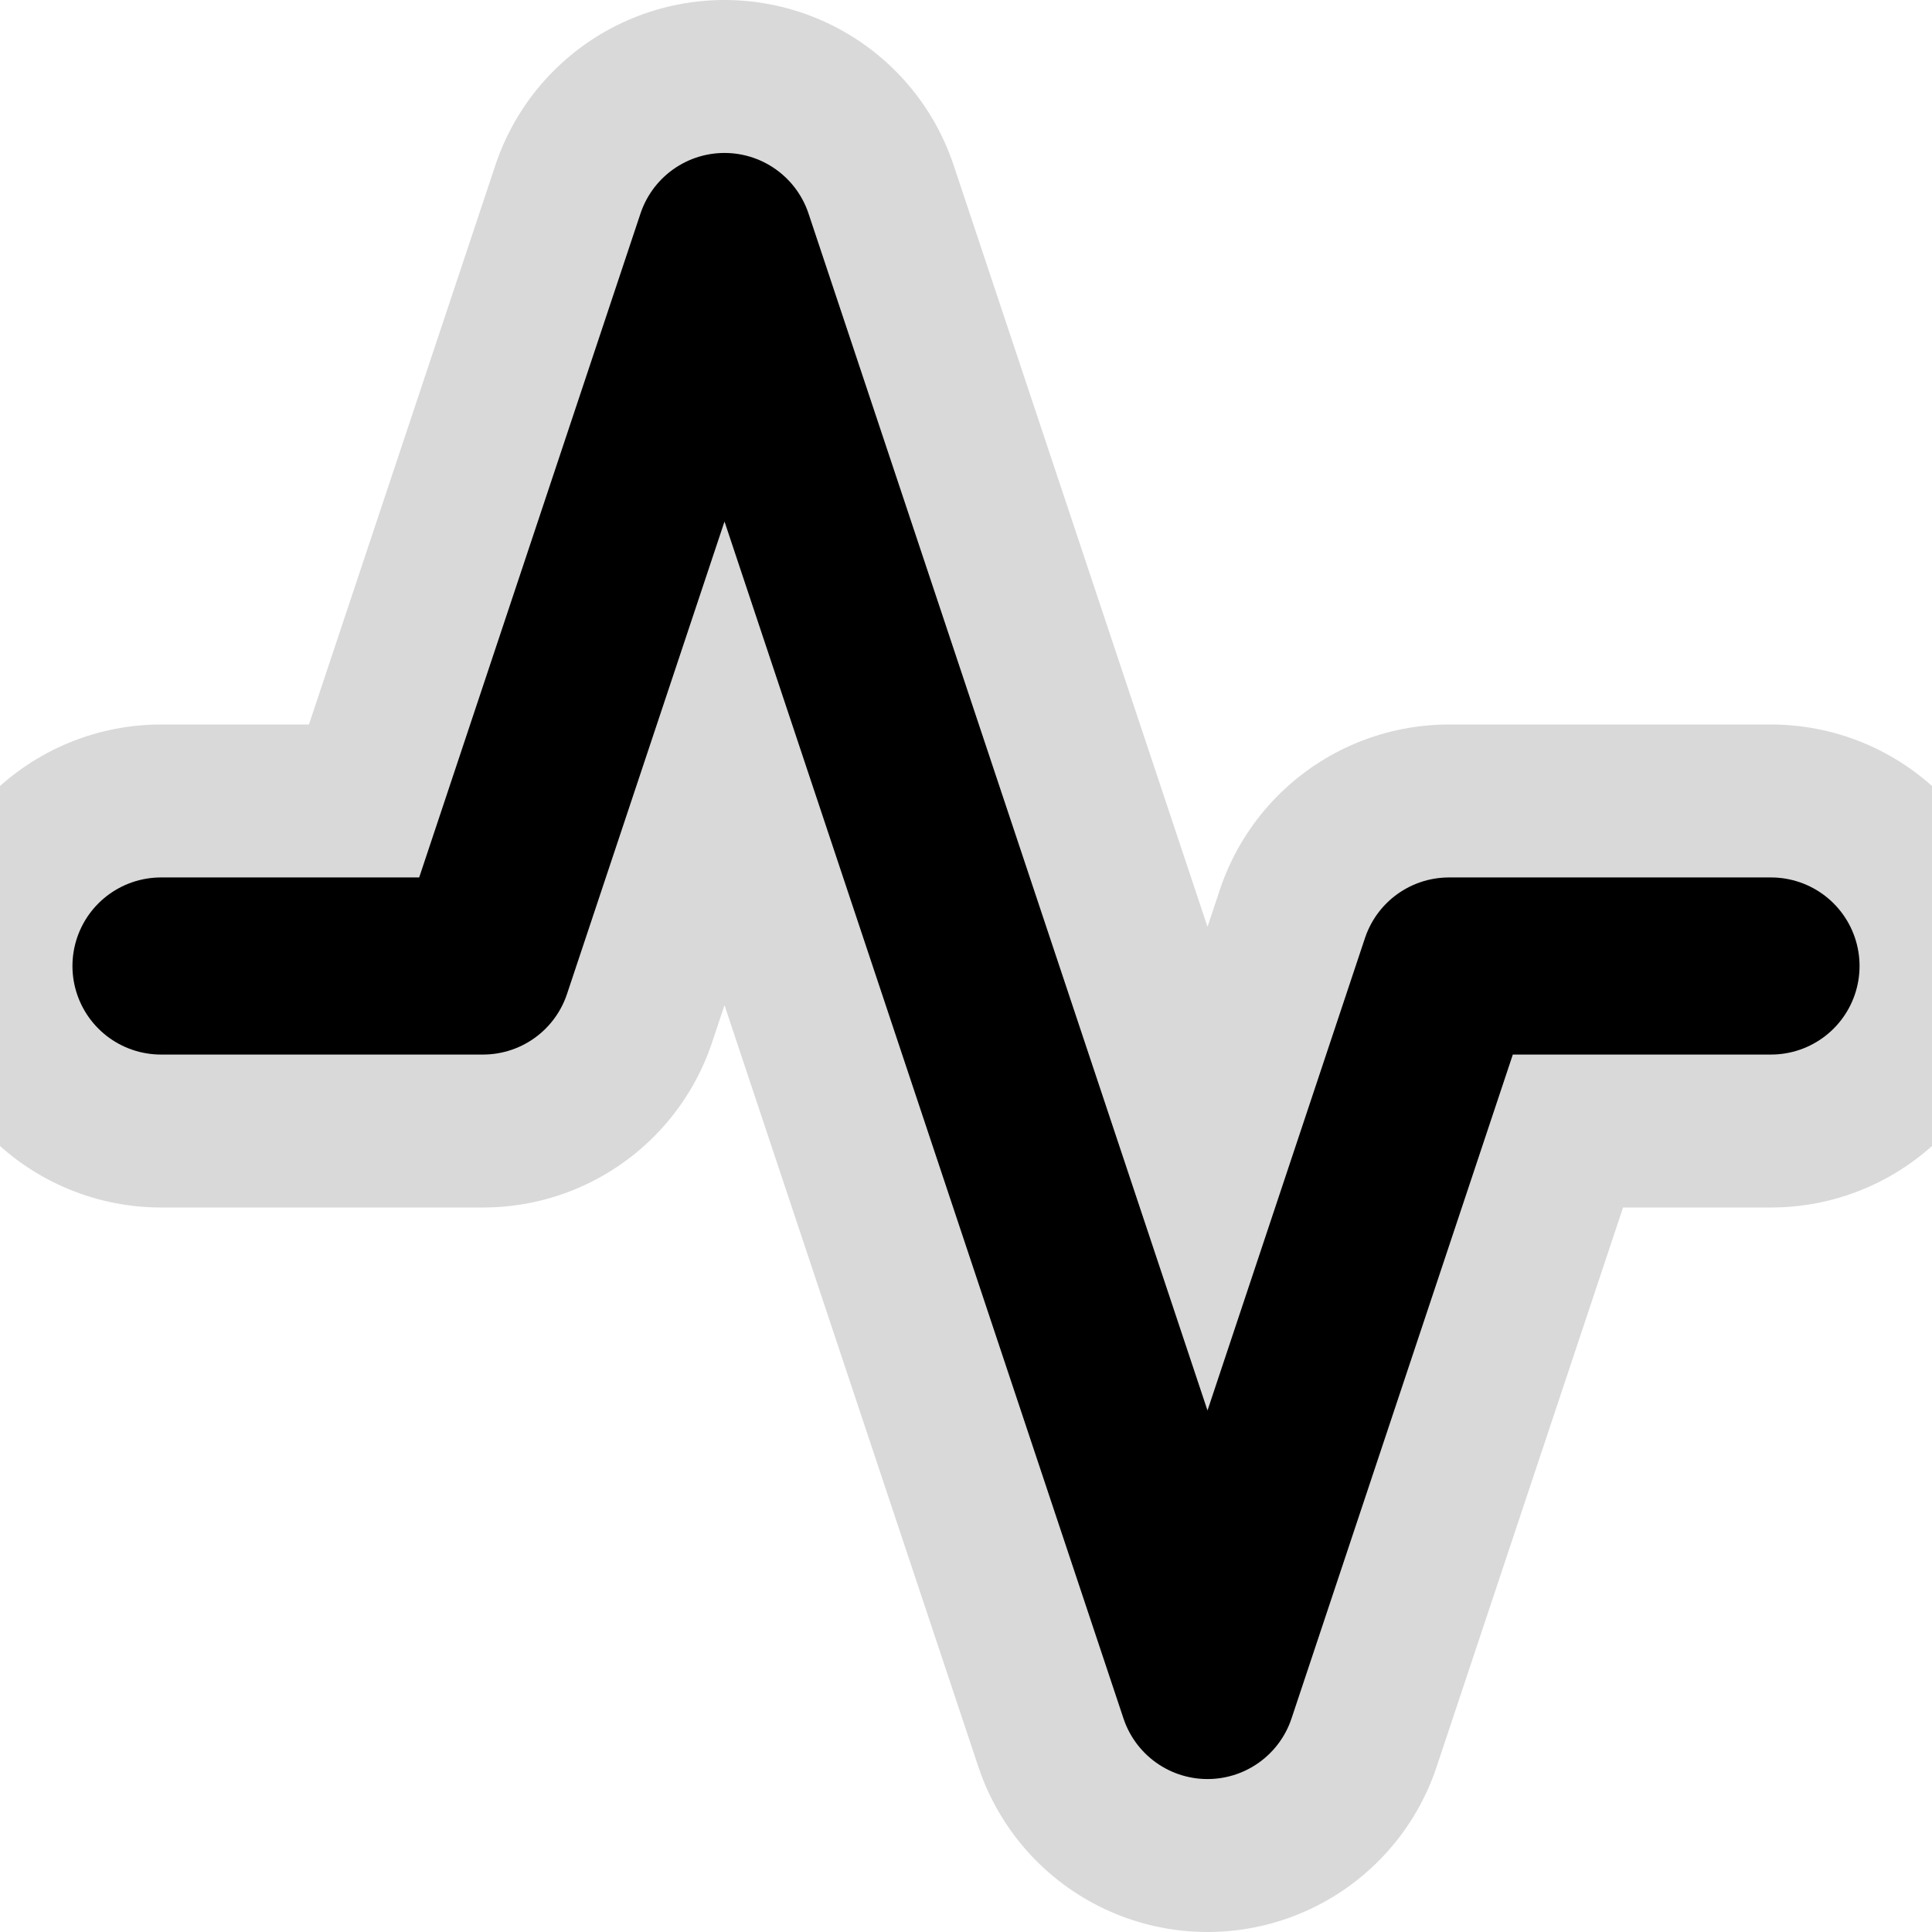
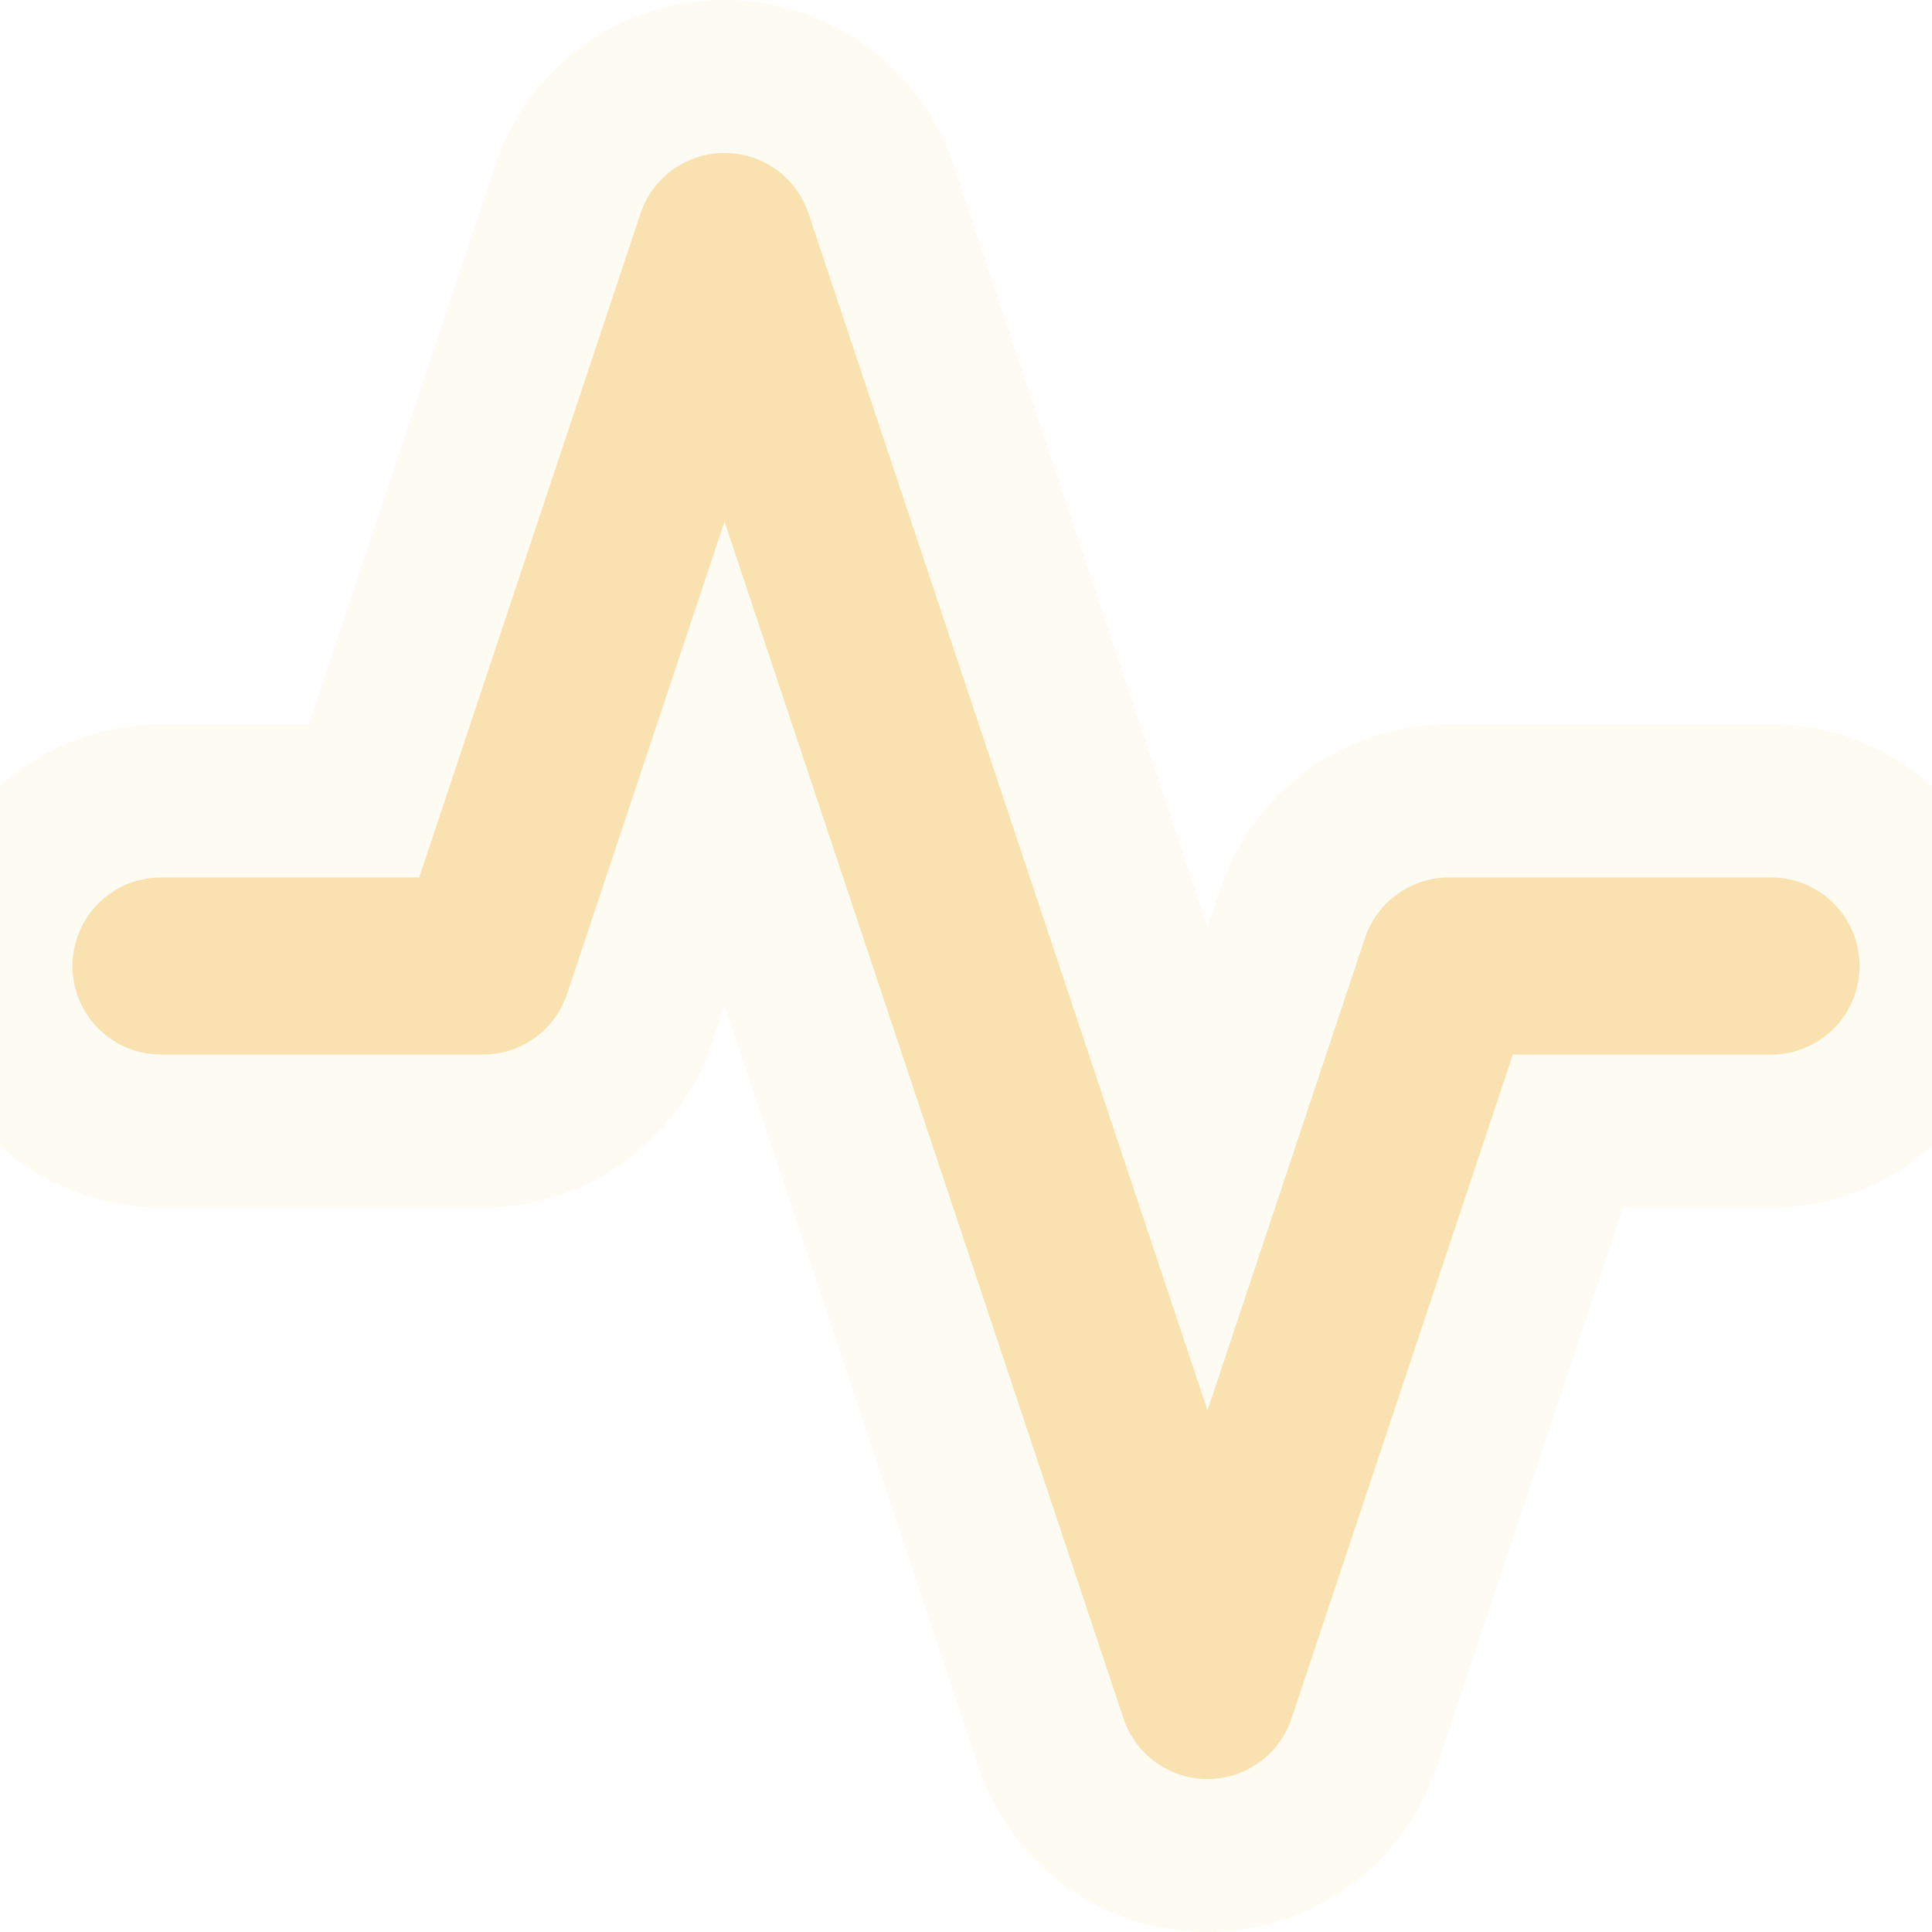
- <svg xmlns="http://www.w3.org/2000/svg" viewBox="0 0 24 24" fill="none" stroke-linecap="round" stroke-linejoin="round">
+ <svg xmlns="http://www.w3.org/2000/svg" viewBox="0 0 24 24" fill="none" stroke-linecap="round" stroke-linejoin="round" style="color: #F9E2AF">
  <polyline points="22 12 18 12 15 21 9 3 6 12 2 12" stroke="currentColor" stroke-width="2.2" />
  <polyline points="22 12 18 12 15 21 9 3 6 12 2 12" stroke="currentColor" stroke-width="6" stroke-opacity="0.15" />
</svg>
